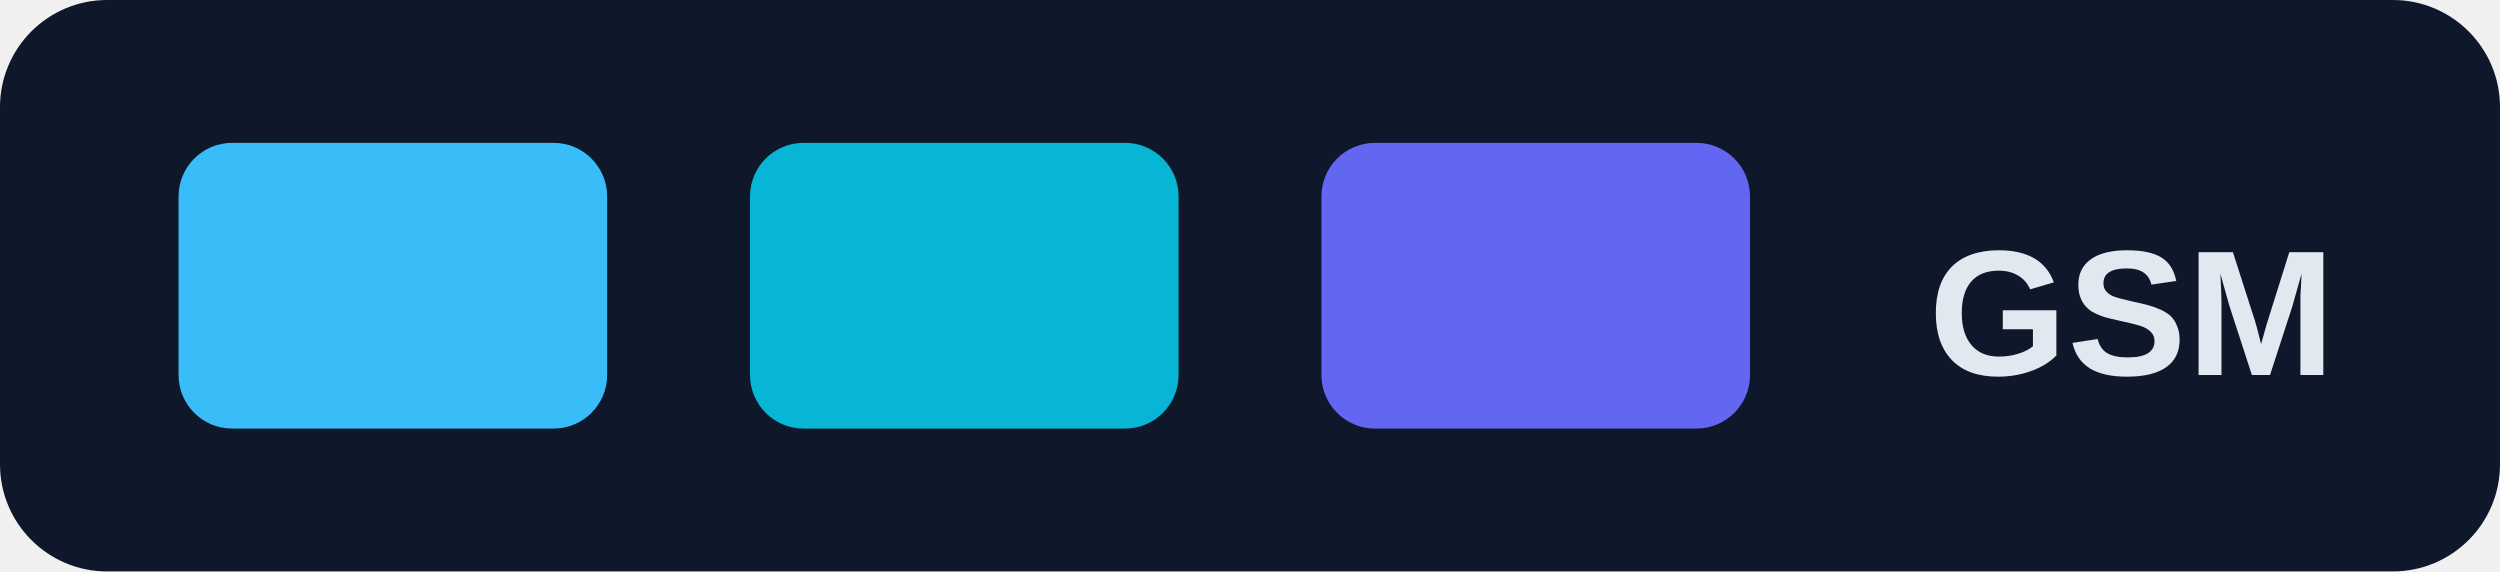
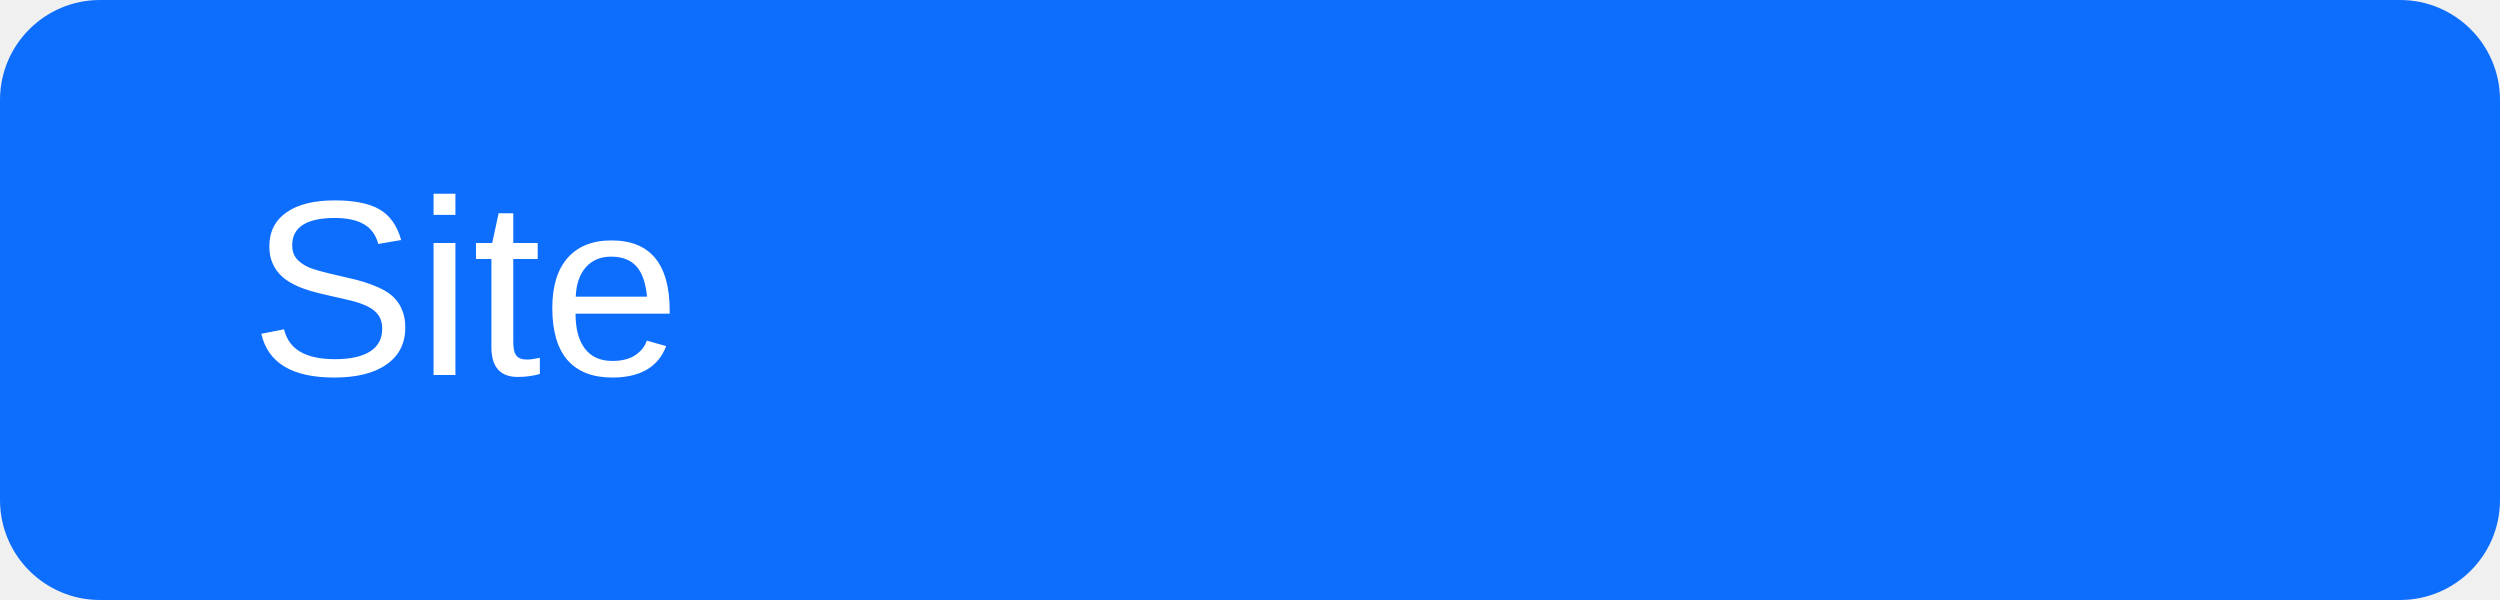
- <svg xmlns="http://www.w3.org/2000/svg" viewBox="0 0 140 32" role="img" aria-labelledby="title desc">
-   <rect width="140" height="32" rx="6" fill="#0f172a" />
-   <rect x="10" y="8" width="24" height="16" rx="3" fill="#38bdf8" />
-   <rect x="42" y="8" width="24" height="16" rx="3" fill="#06b6d4" />
-   <rect x="74" y="8" width="24" height="16" rx="3" fill="#6366f1" />
-   <text x="108" y="21" font-family="Segoe UI, Arial, sans-serif" font-size="10" fill="#e2e8f0" font-weight="600">GSM</text>
+ <svg xmlns="http://www.w3.org/2000/svg" width="200" height="48" viewBox="0 0 200 48" role="img" aria-label="Default Logo">
+   <rect width="200" height="48" rx="8" fill="#0d6efd" />
+   <text x="20" y="30" font-family="Arial, sans-serif" font-size="20" fill="#ffffff">Site</text>
</svg>
